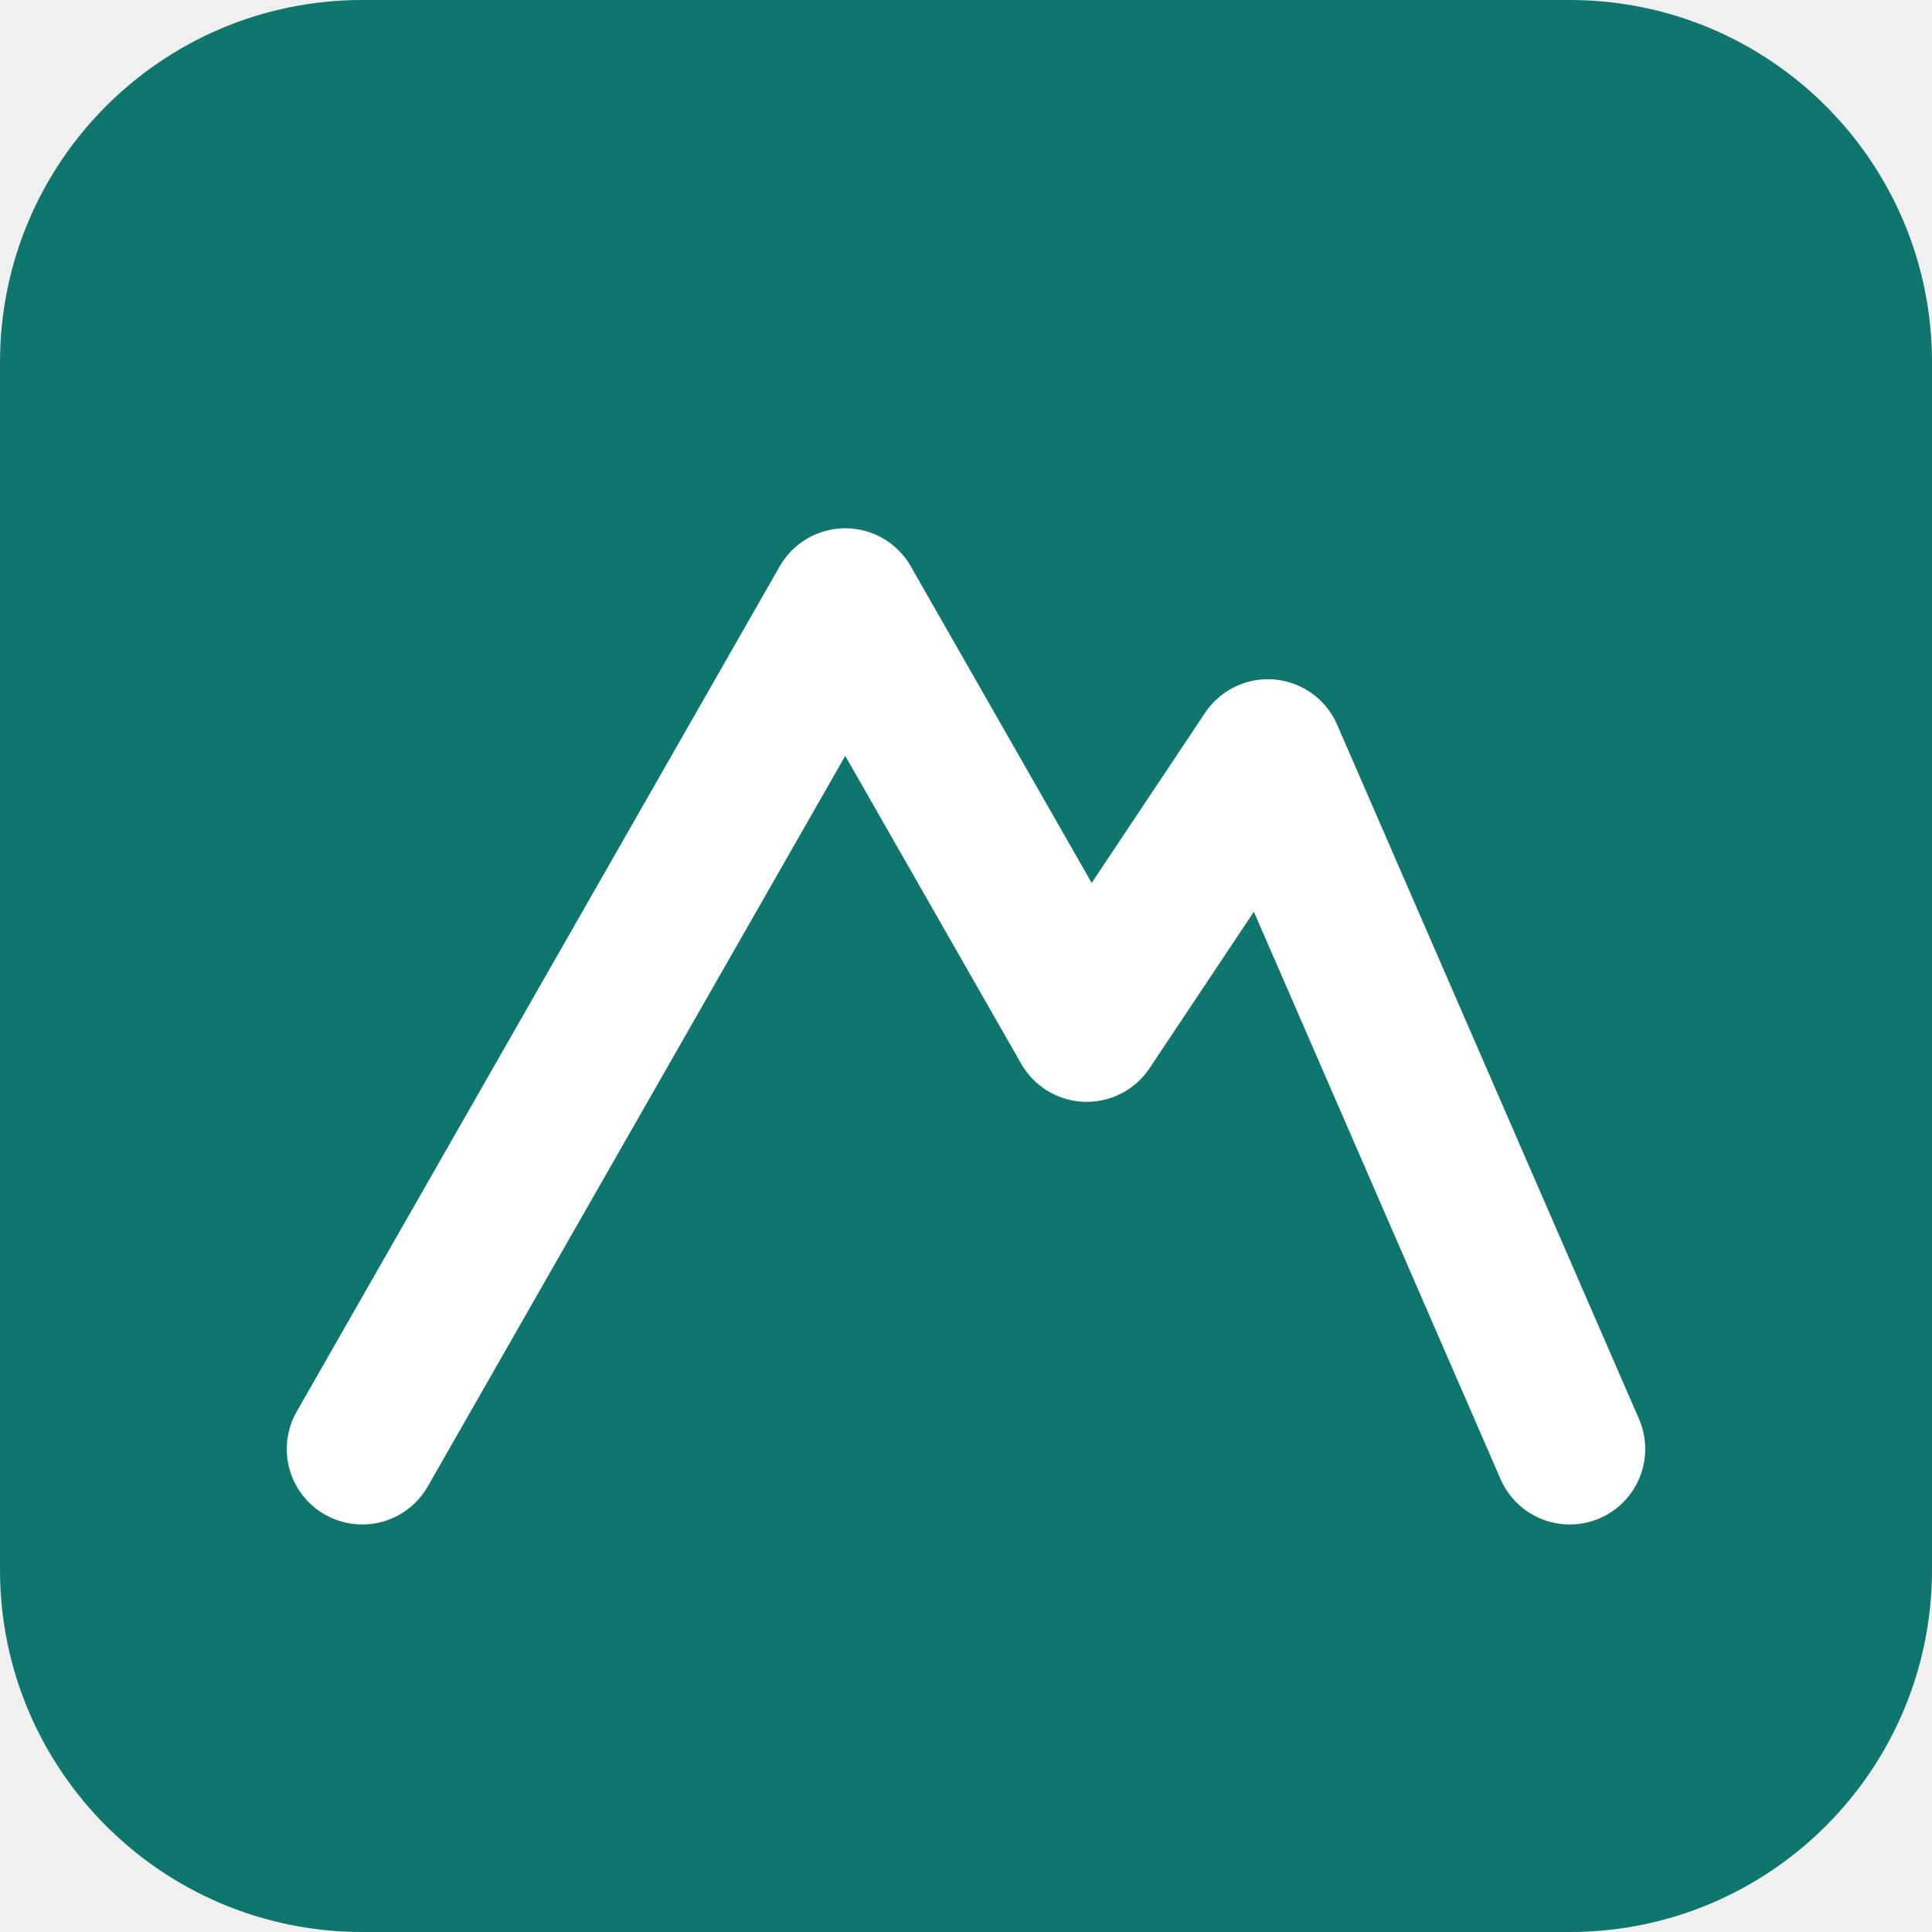
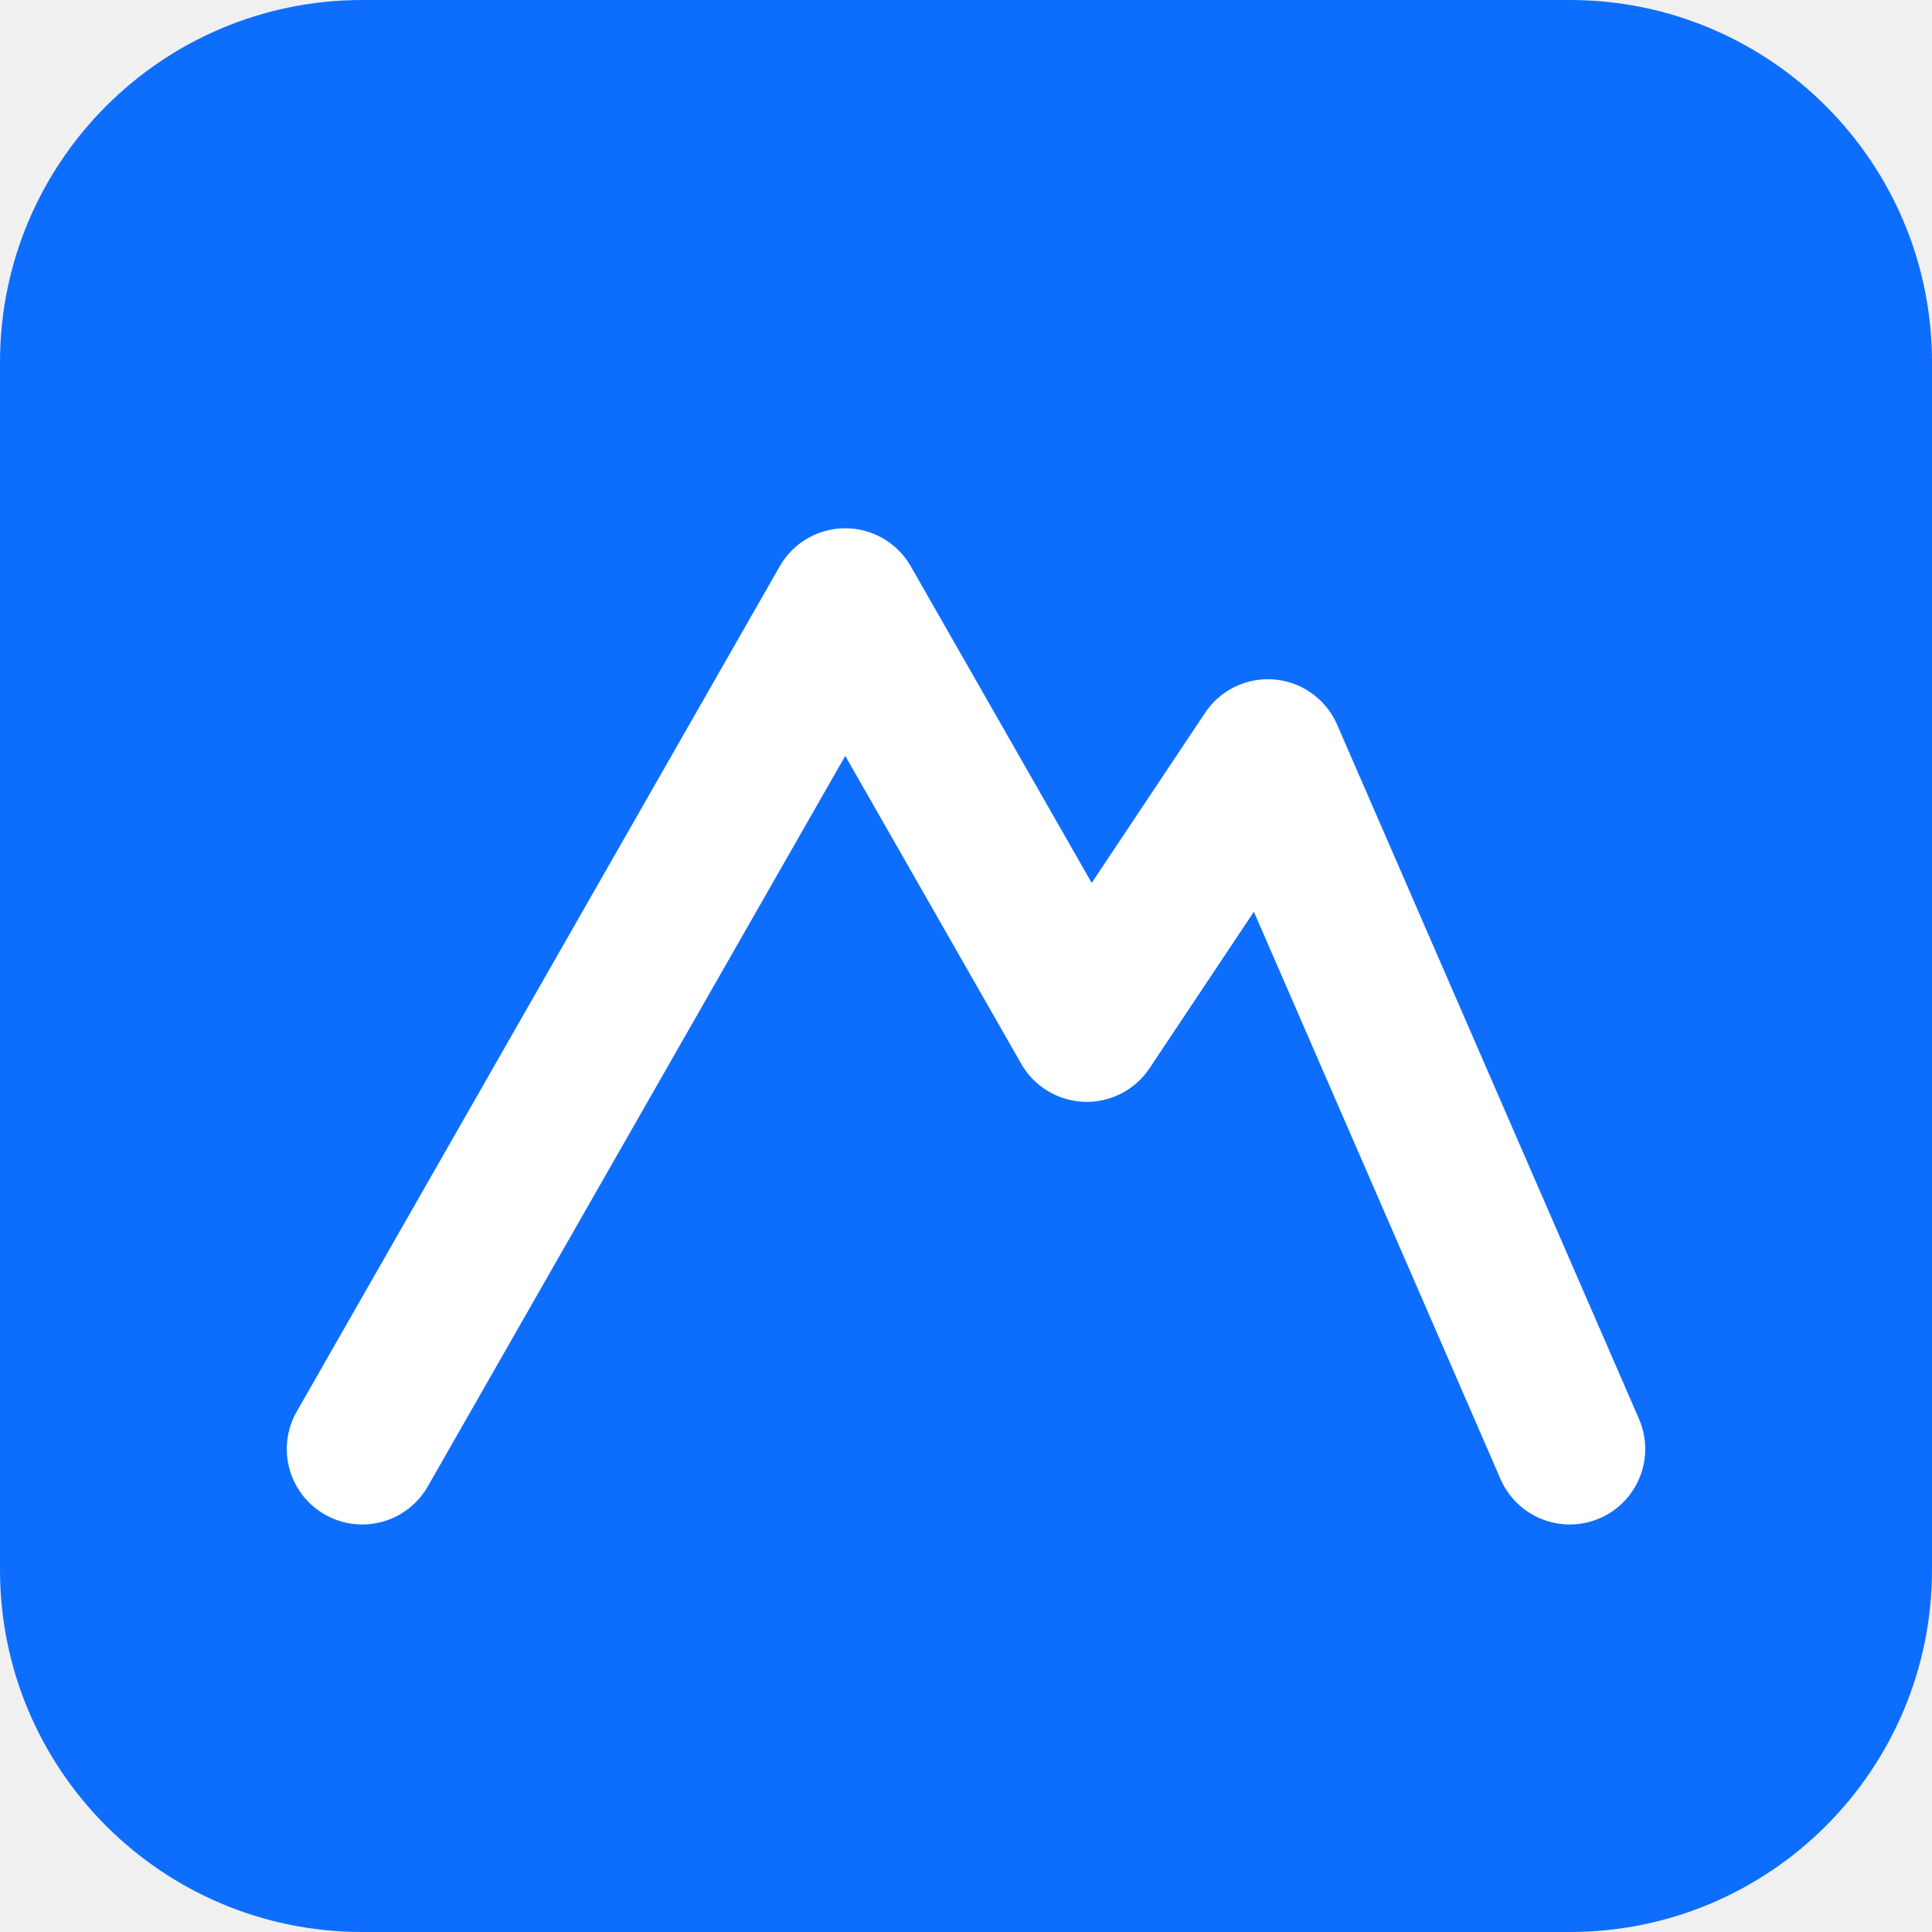
<svg xmlns="http://www.w3.org/2000/svg" viewBox="0 0 512 512">
-   <rect width="512" height="512" rx="96" fill="#0f766e" />
+   <rect width="512" height="512" rx="96" fill="#0d6efd" />
  <path d="M96 384 L224 160 L288 272 L336 200 L416 384" fill="none" stroke="#fff" stroke-width="40" stroke-linecap="round" stroke-linejoin="round" />
</svg>
